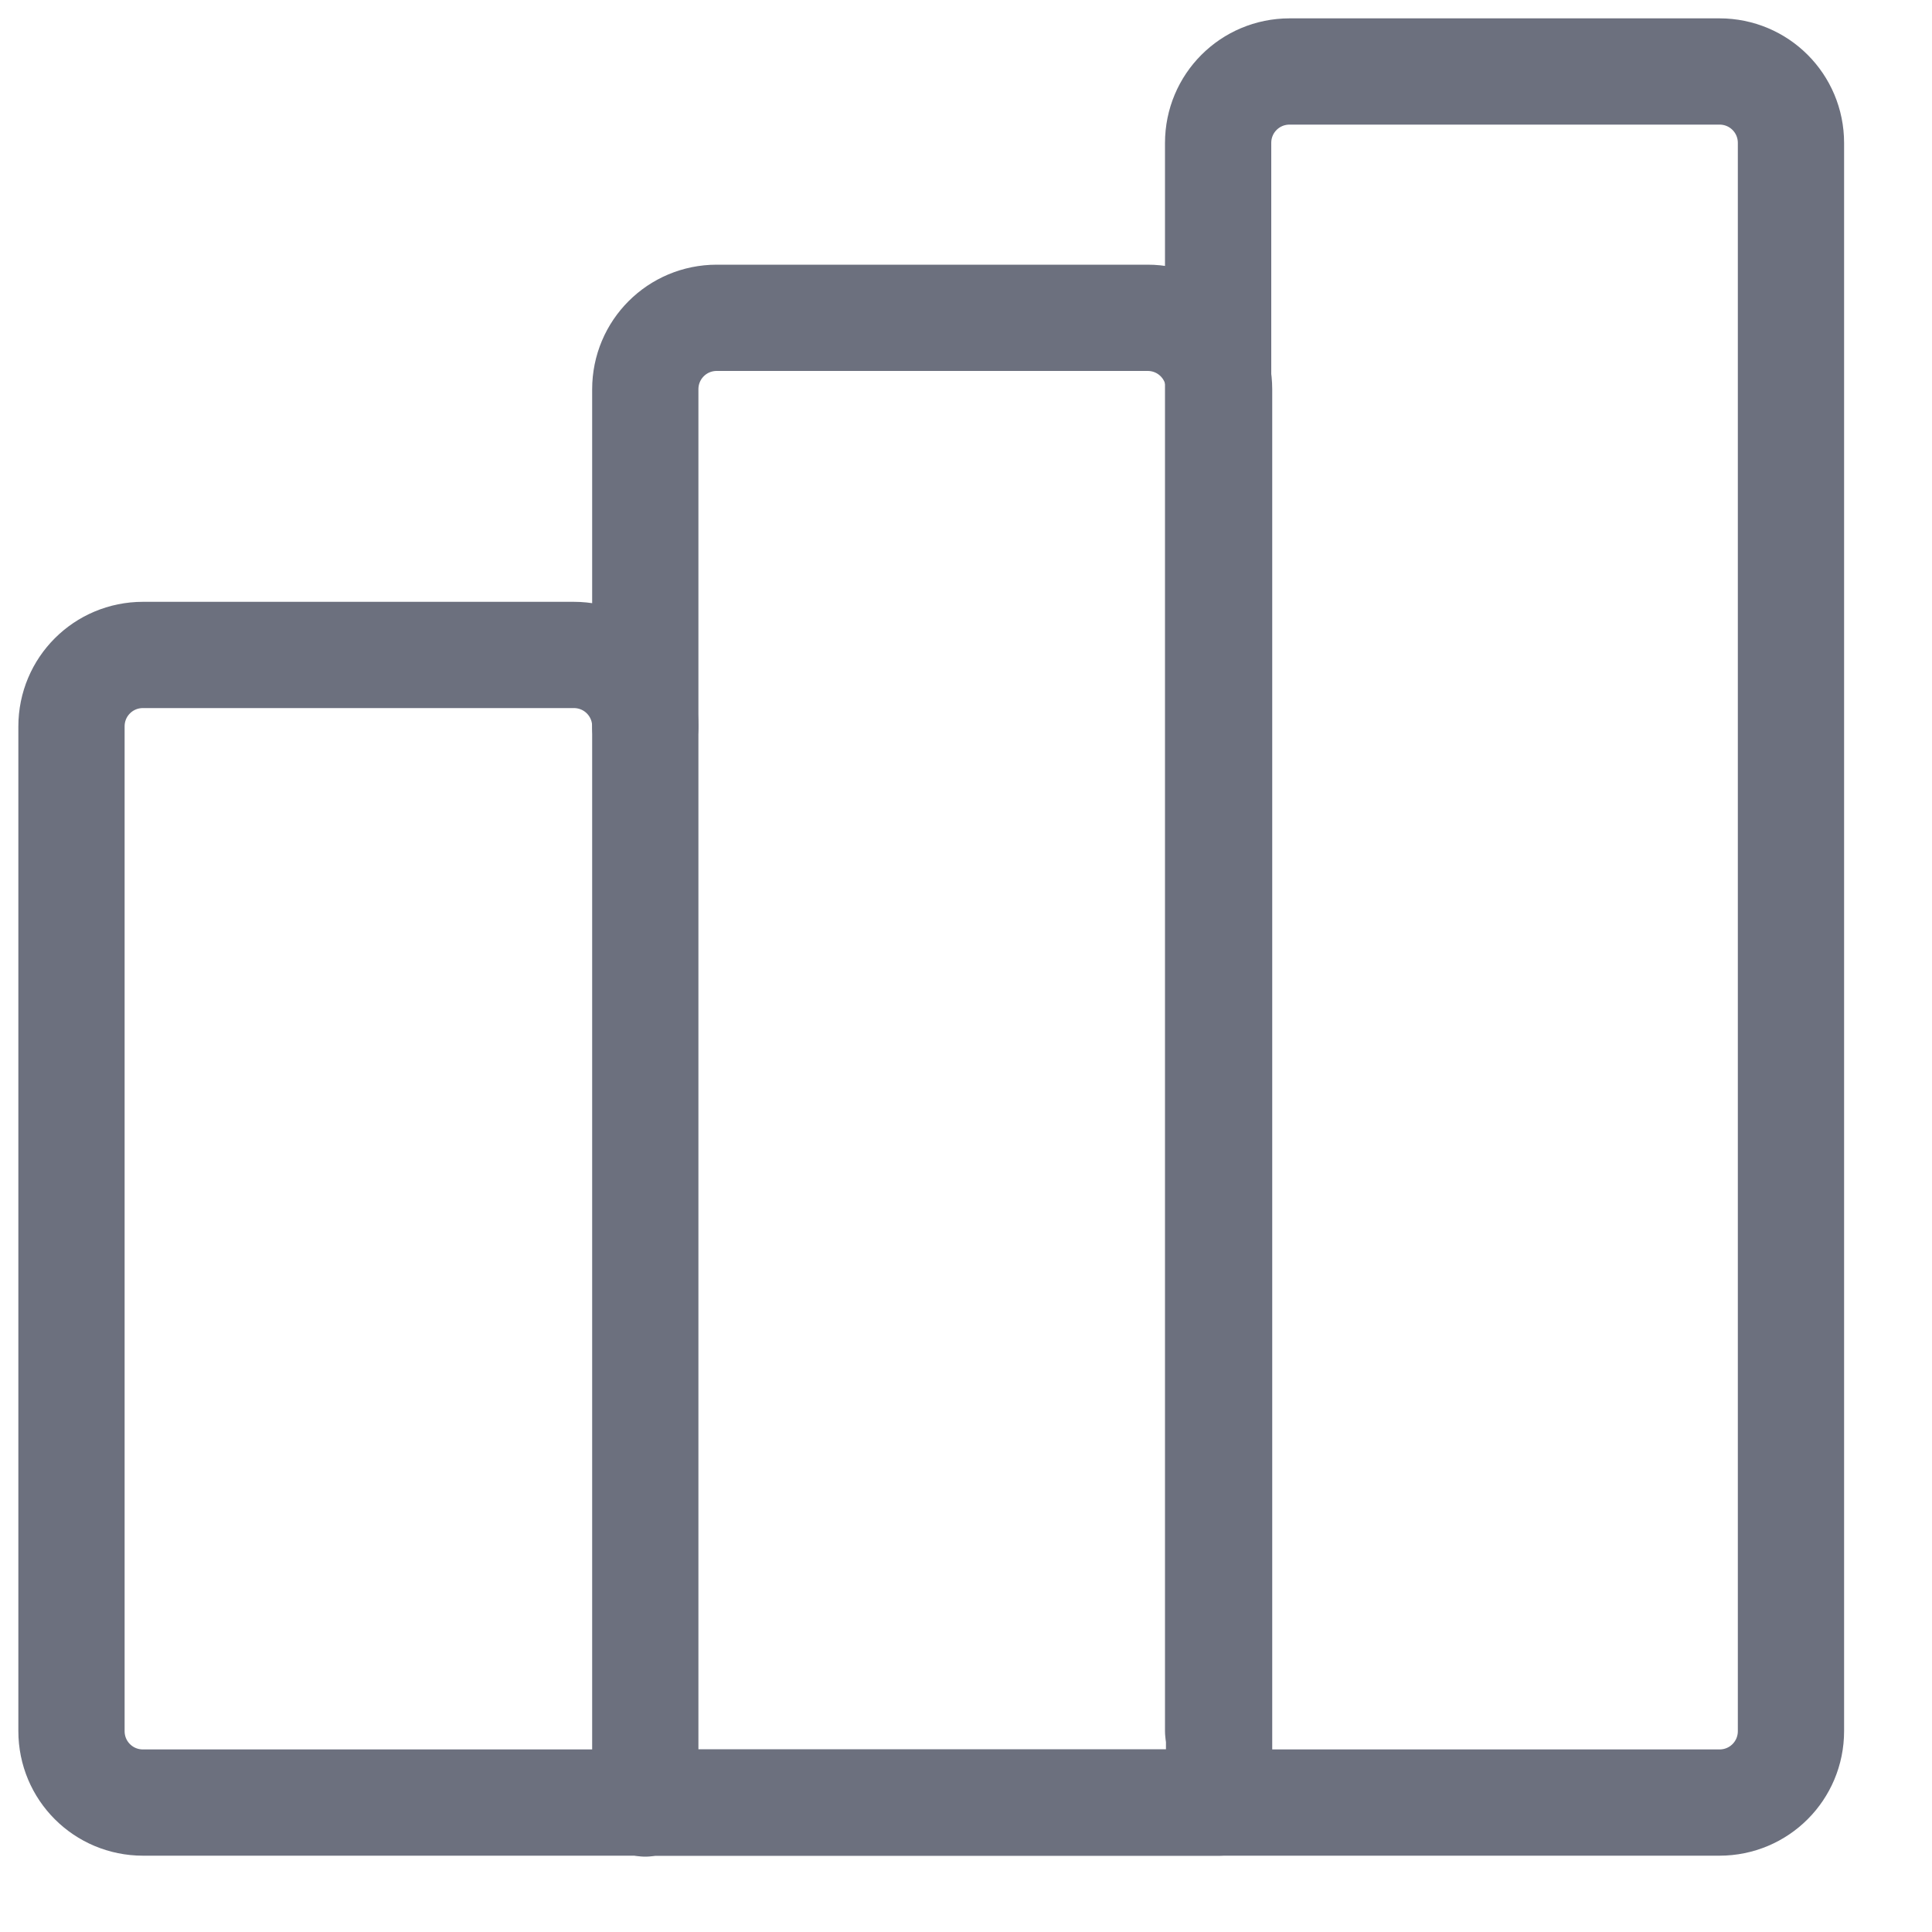
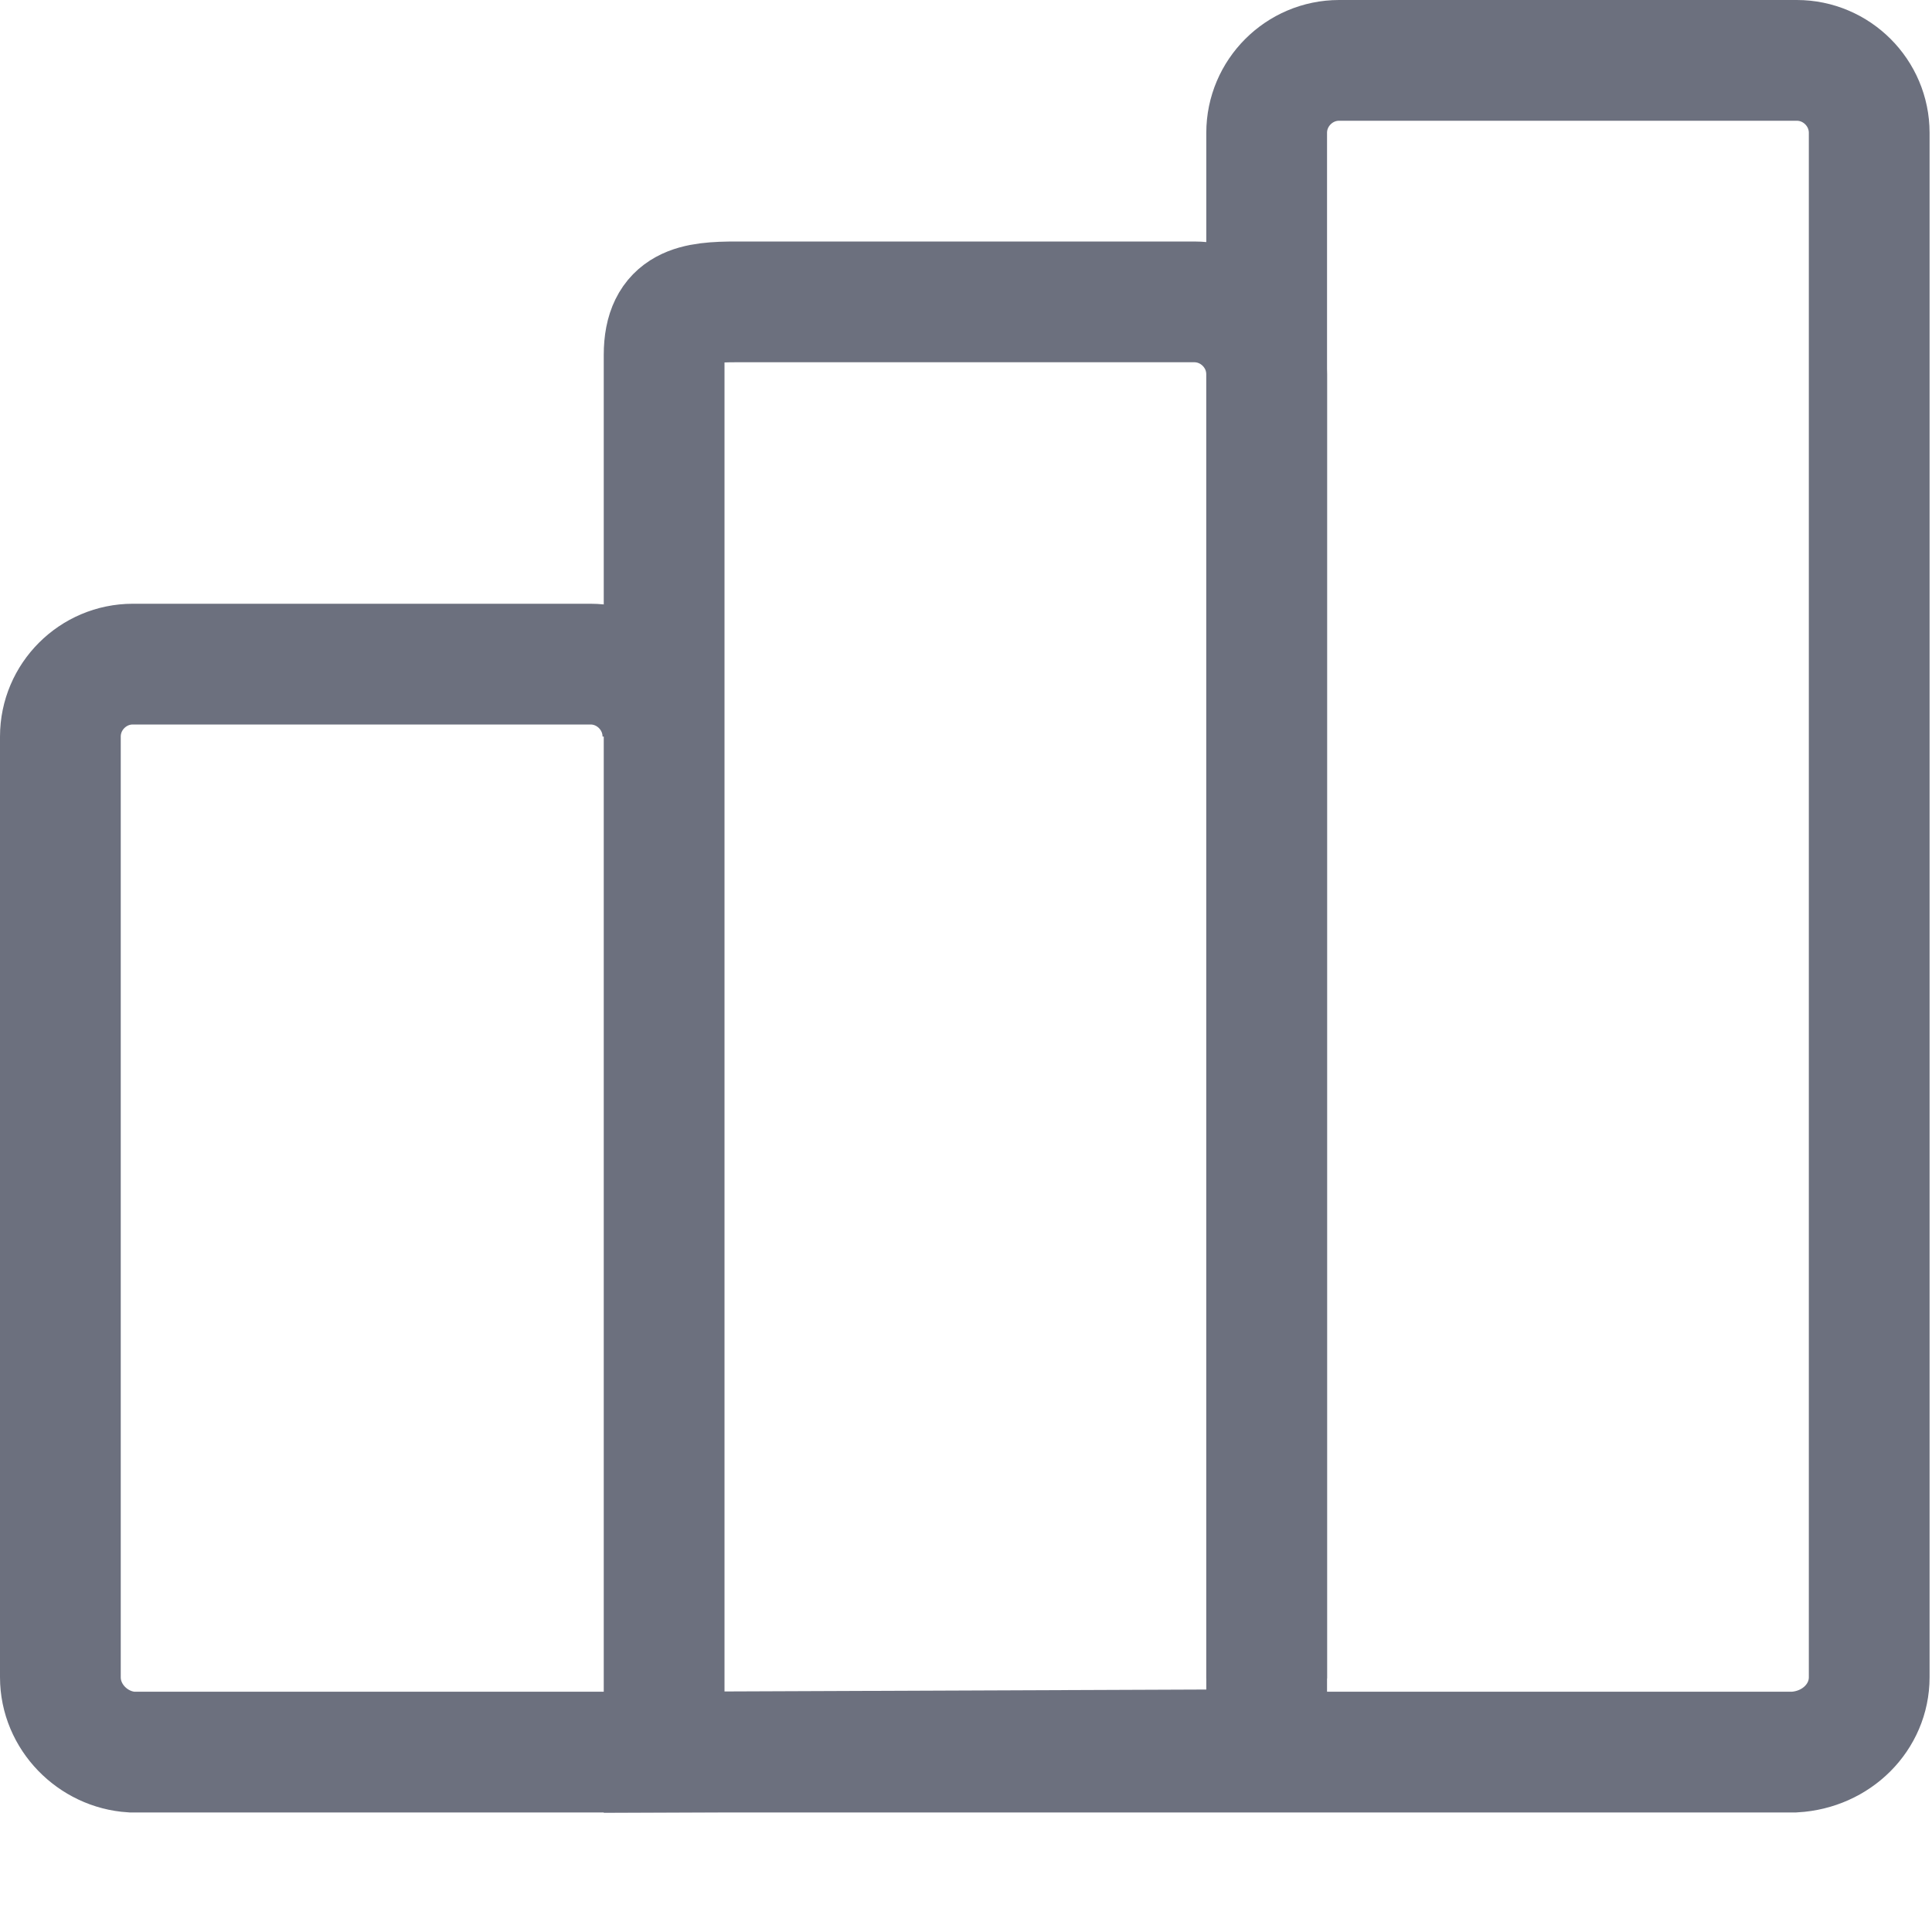
- <svg xmlns="http://www.w3.org/2000/svg" id="Ebene_1" version="1.1" viewBox="0 0 20 20">
-   <path stroke="#6C707E" stroke-width="1.1" stroke-linecap="round" fill="none" stroke-linejoin="round" d="M6.68,18.67V4.03c0-.41.33-.74.74-.74h4.46c.41,0,.74.33.74.74v14.63h-5.94Z" />
-   <path class="st0" d="M12.61,17.92V1.48c0-.41.33-.74.74-.74h4.45c.41,0,.74.33.74.74v16.44c0,.41-.33.74-.74.74H5.94s-4.46,0-4.46,0c-.41,0-.74-.33-.74-.74V7.52c0-.41.33-.74.74-.74h4.46c.41,0,.74.33.74.74" fill="none" stroke="#6C707E" stroke-width="1.1" stroke-linecap="round" stroke-linejoin="round" />
+ <svg xmlns="http://www.w3.org/2000/svg" id="Ebene_1" version="1.1" viewBox="0 0 16 16">
+   <defs>
+     <style>
+       .st0 {
+       fill: none;
+       }
+     </style>
+   </defs>
+   <path class="st0" d="M5.5,14.33V2.94c0-.41.26-.44.6-.44h3.79c.33,0,.6.27.6.6v11.39l-4.99.02v-.18Z" stroke-width="1" stroke="#6c707e" />
+   <path class="st0" d="M10.49,13.9V1.1c0-.33.27-.6.6-.6h3.79c.33,0,.6.27.6.6v12.79c0,.33-.27.6-.62.62H1.09c-.32-.02-.59-.29-.59-.62v-7.79c0-.33.27-.6.6-.6h3.79c.33,0,.6.27.6.6" stroke-width="1" stroke="#6c707e" />
</svg>
